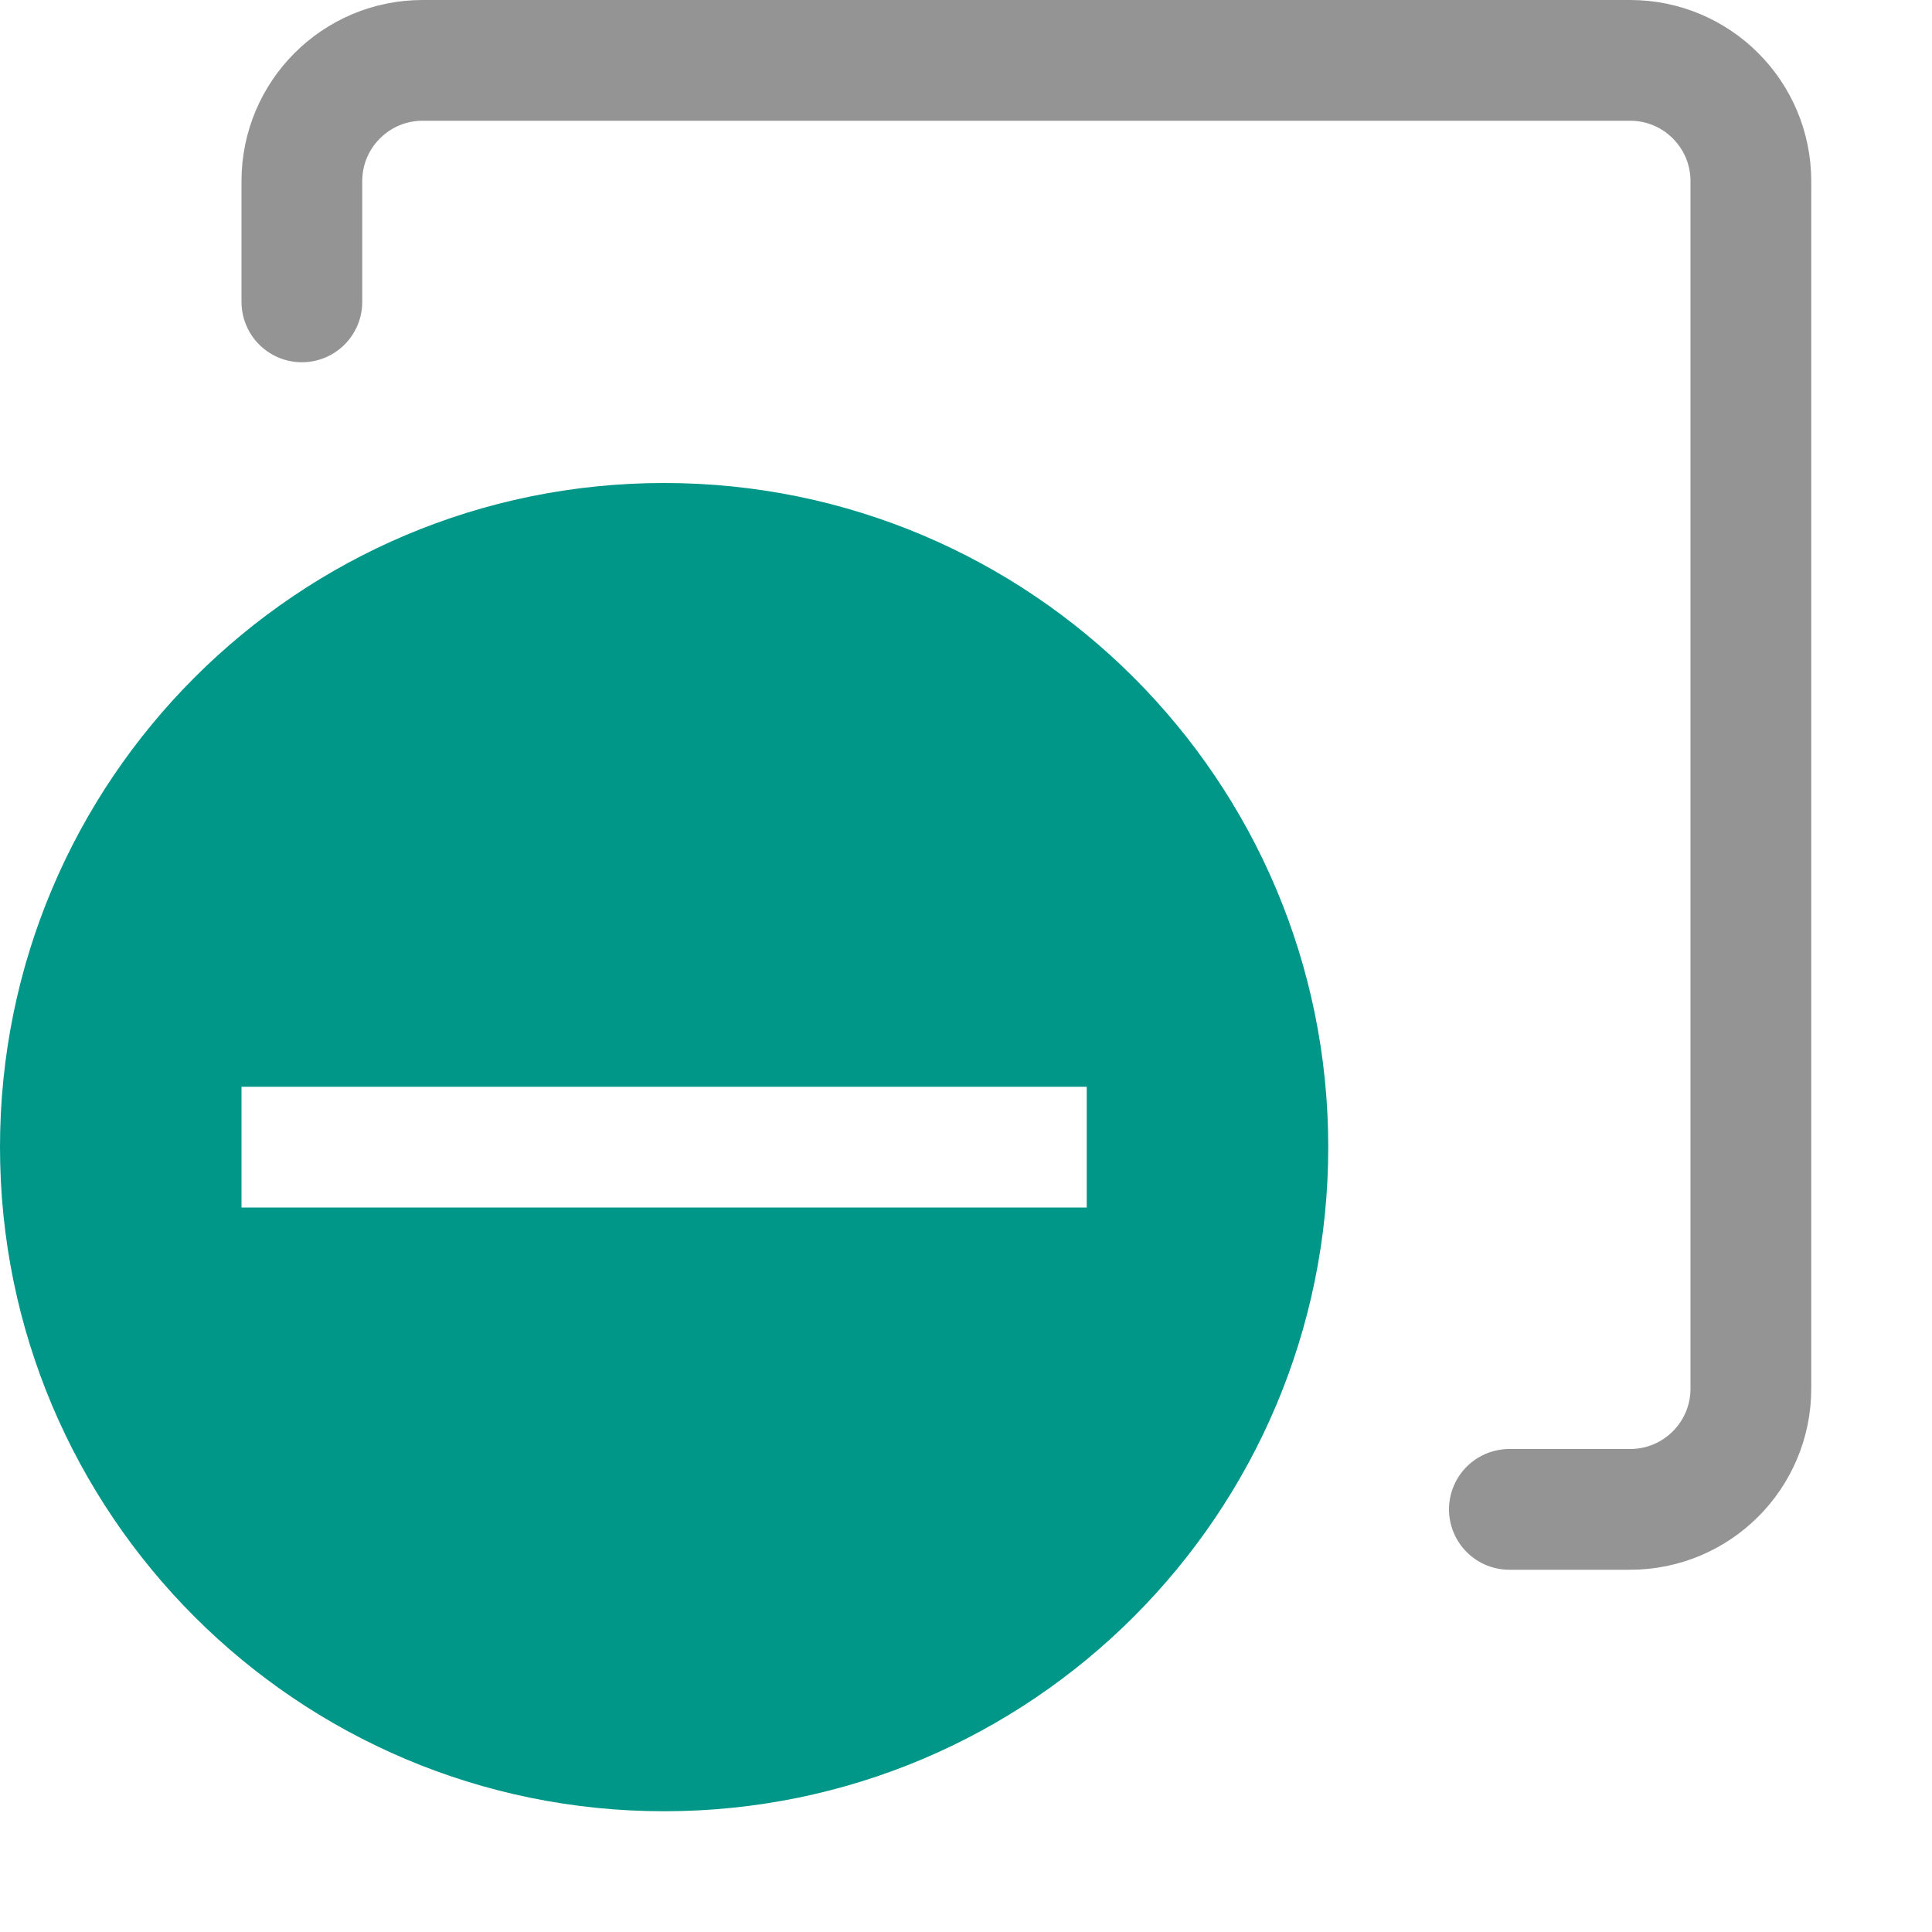
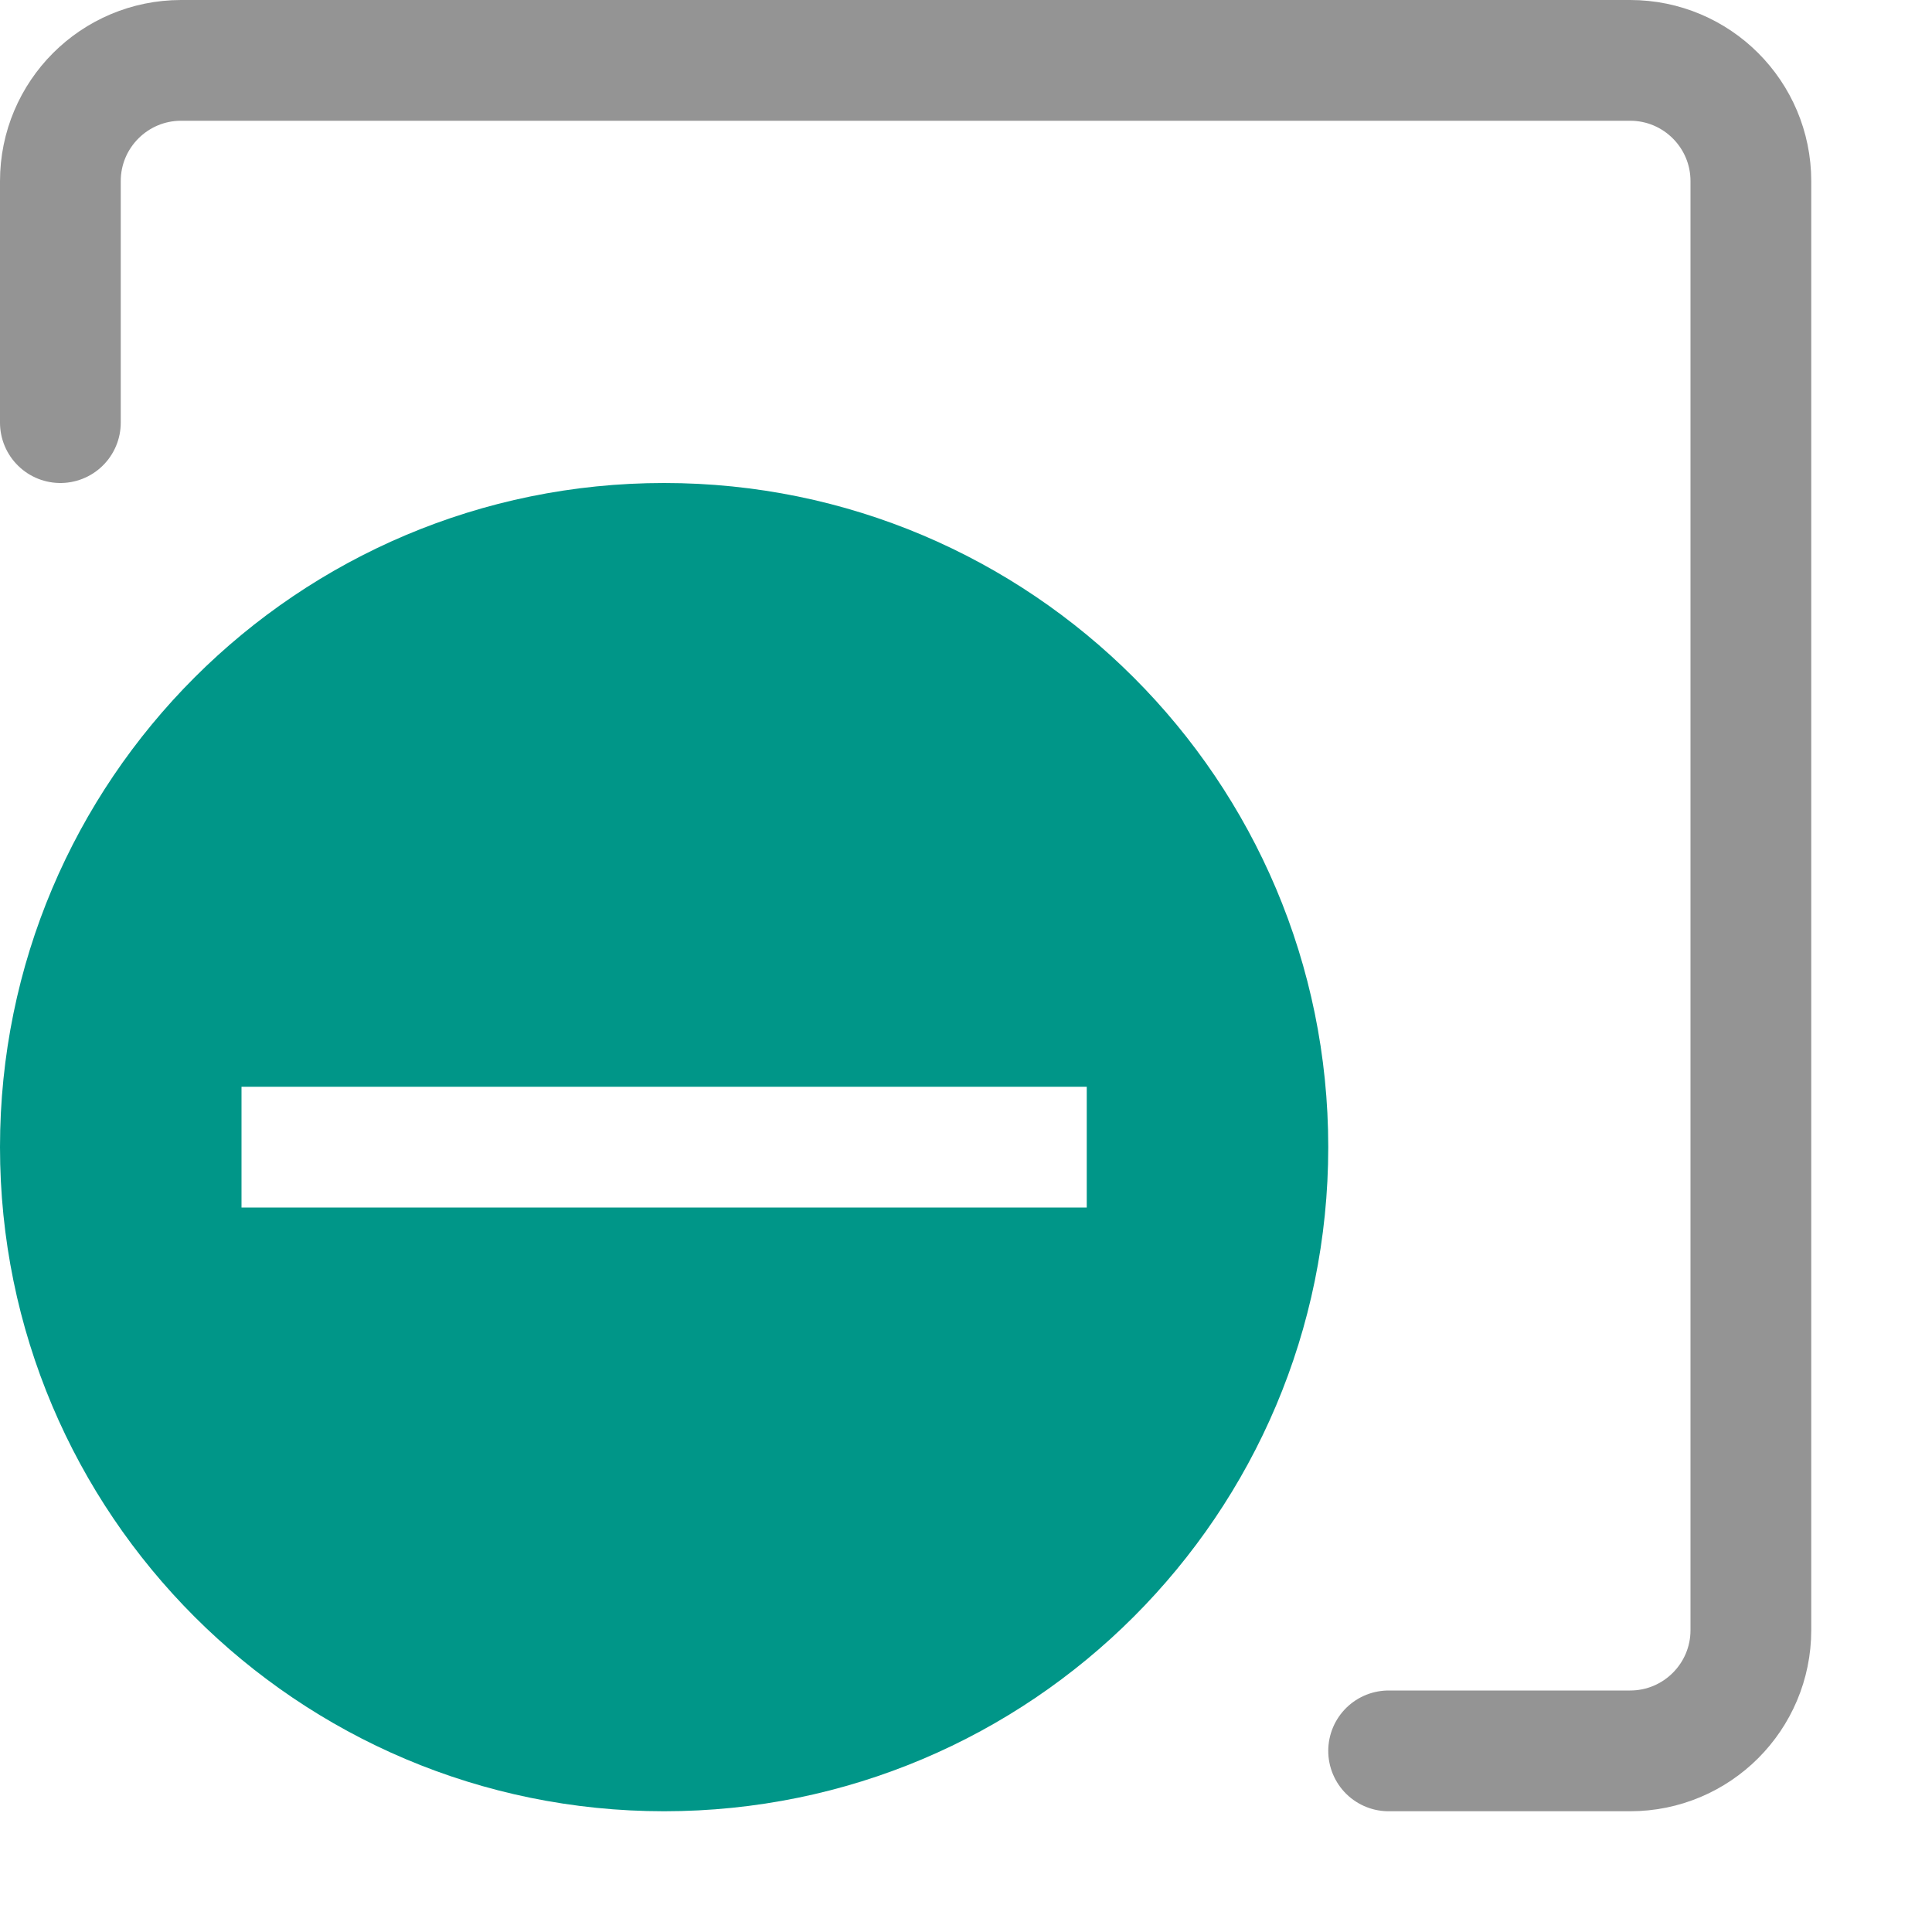
<svg xmlns="http://www.w3.org/2000/svg" viewBox="0 0 16 16">
-   <path d="M2.5,2.5v-1a1,1,0,0,1,1-1h10a1,1,0,0,1,1,1v10a1,1,0,0,1-1,1h-1" style="fill:none;stroke:#949494;stroke-linecap:round;stroke-linejoin:round" />
+   <path d="M.5,3.5v-2a1,1,0,0,1,1-1h12a1,1,0,0,1,1,1v12a1,1,0,0,1-1,1h-2" style="fill:none;stroke:#949494;stroke-linecap:round;stroke-linejoin:round" />
  <path d="M5.5,4h0A5.5,5.5,0,0,0,0,9.5H0A5.5,5.5,0,0,0,5.5,15h0A5.5,5.5,0,0,0,11,9.5h0A5.5,5.5,0,0,0,5.5,4ZM9,10H2V9H9Z" style="fill:#009688" />
</svg>
